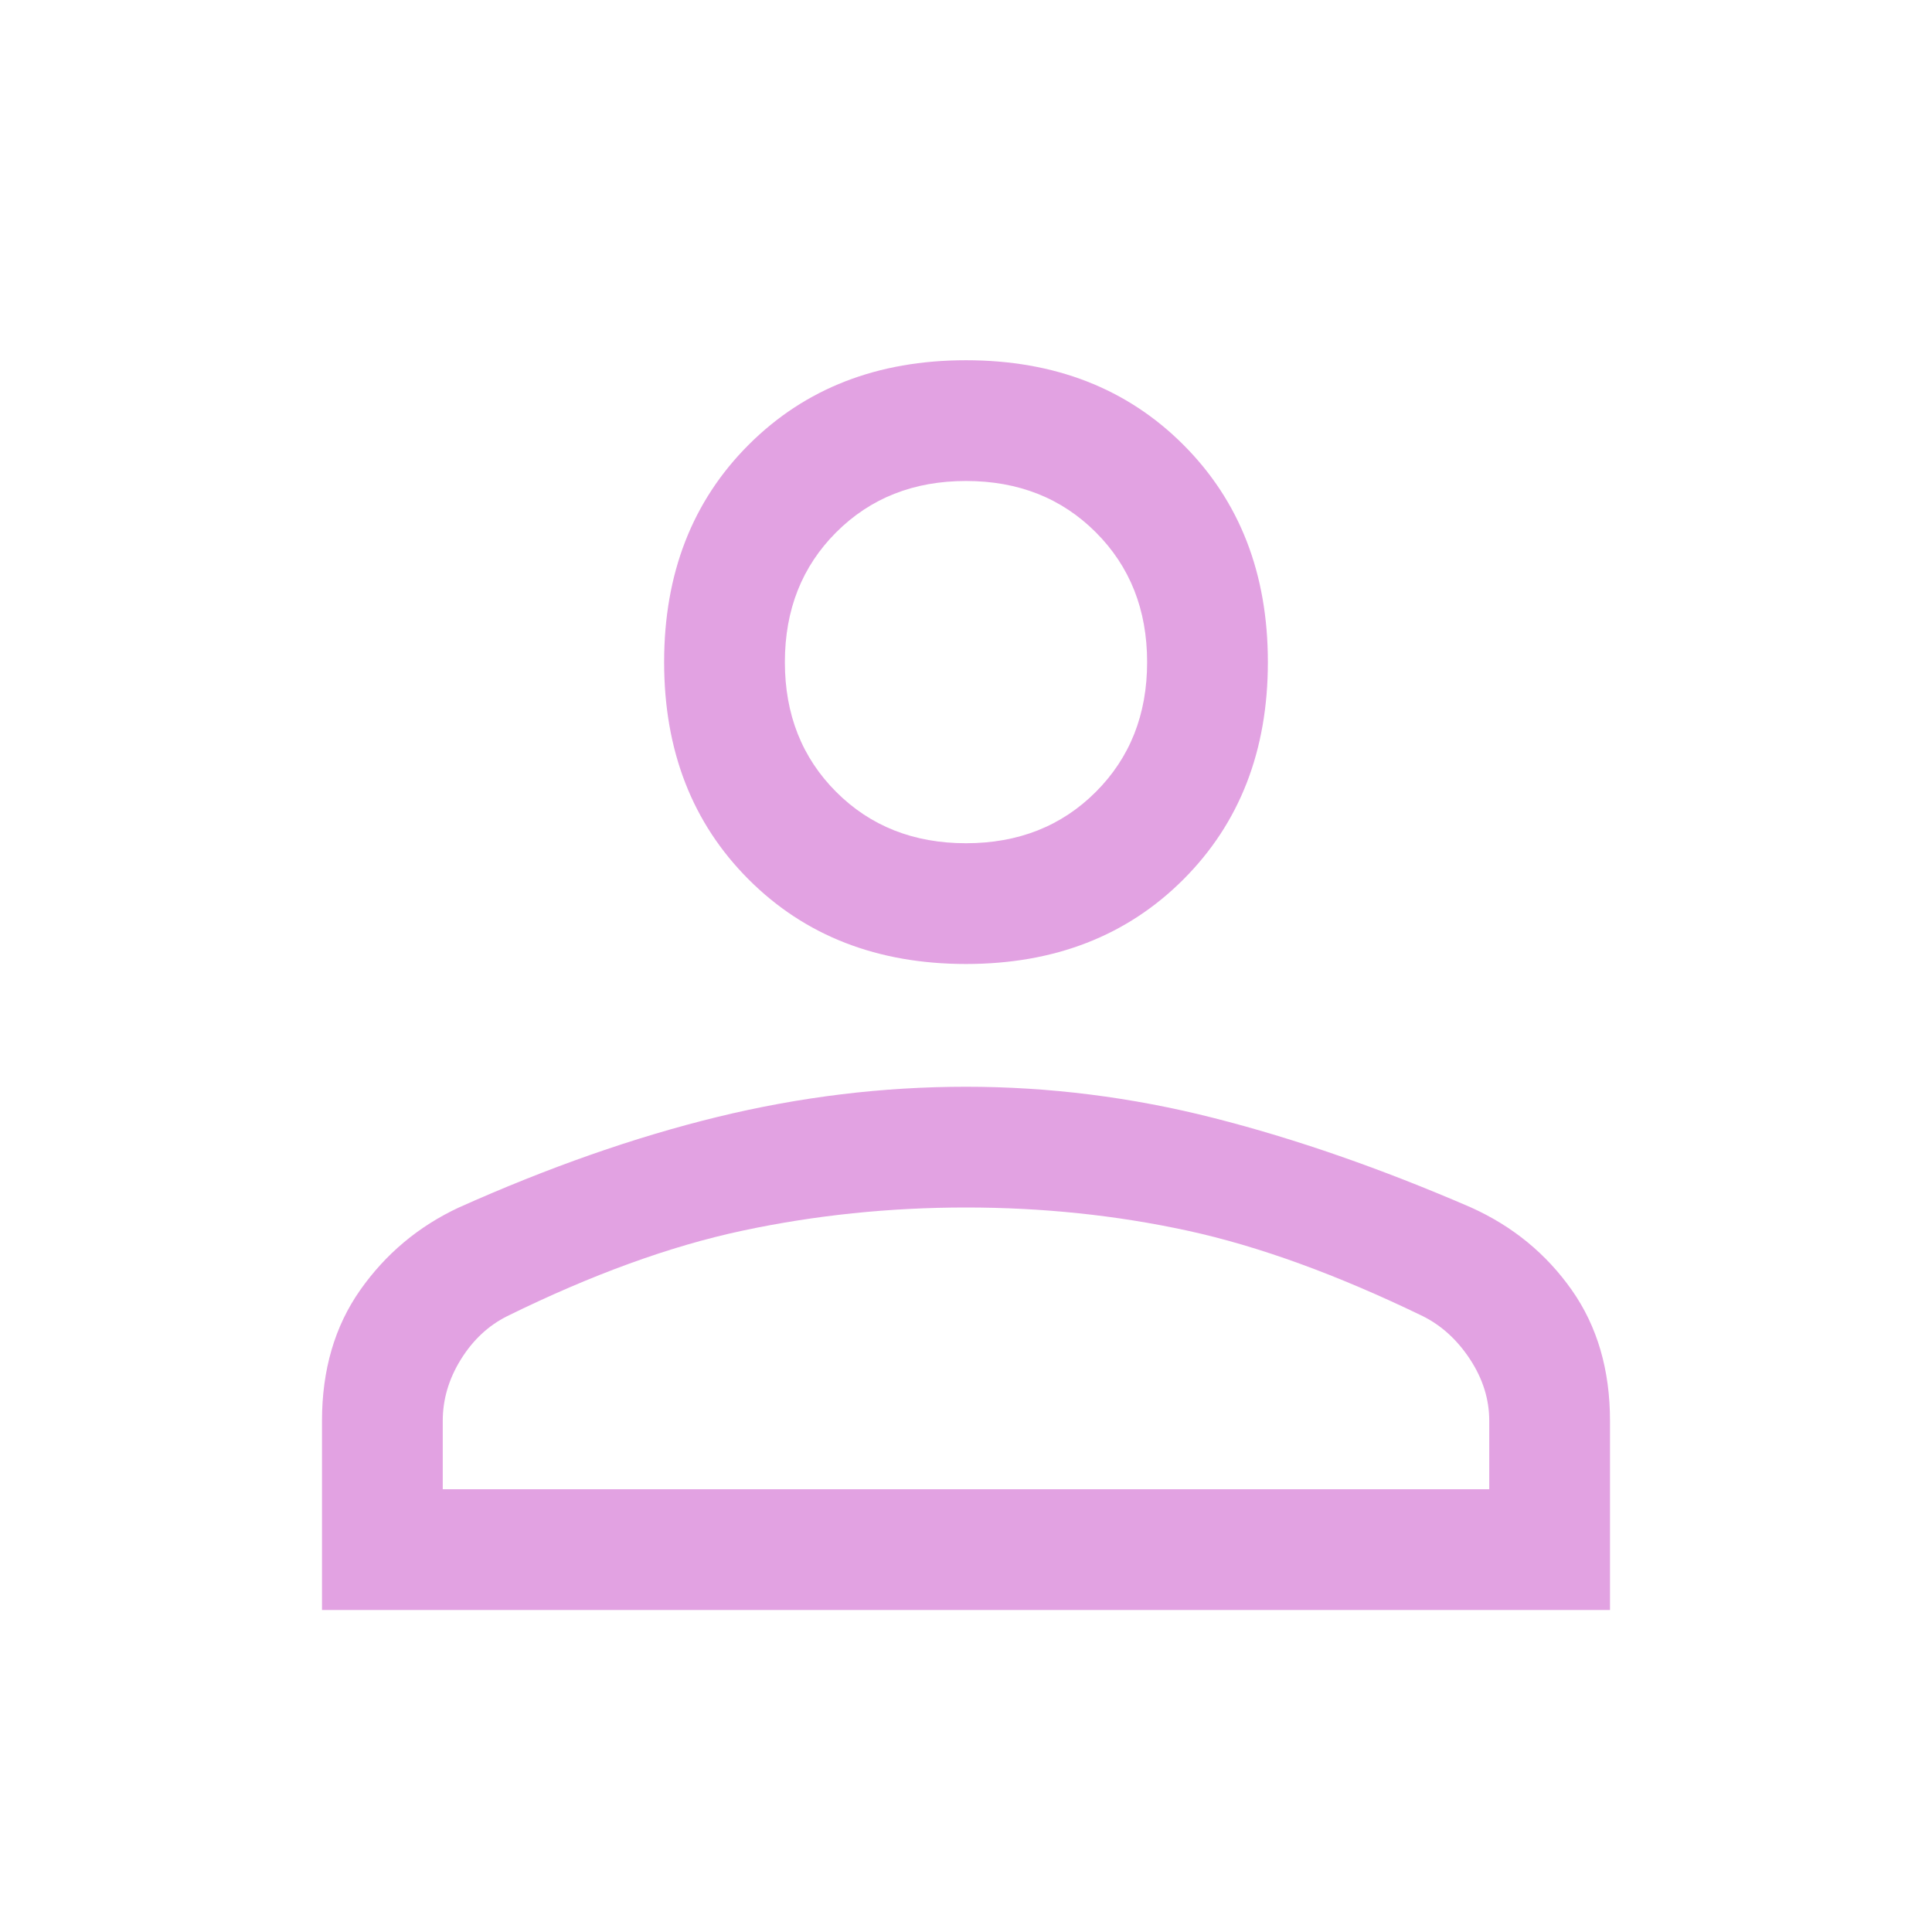
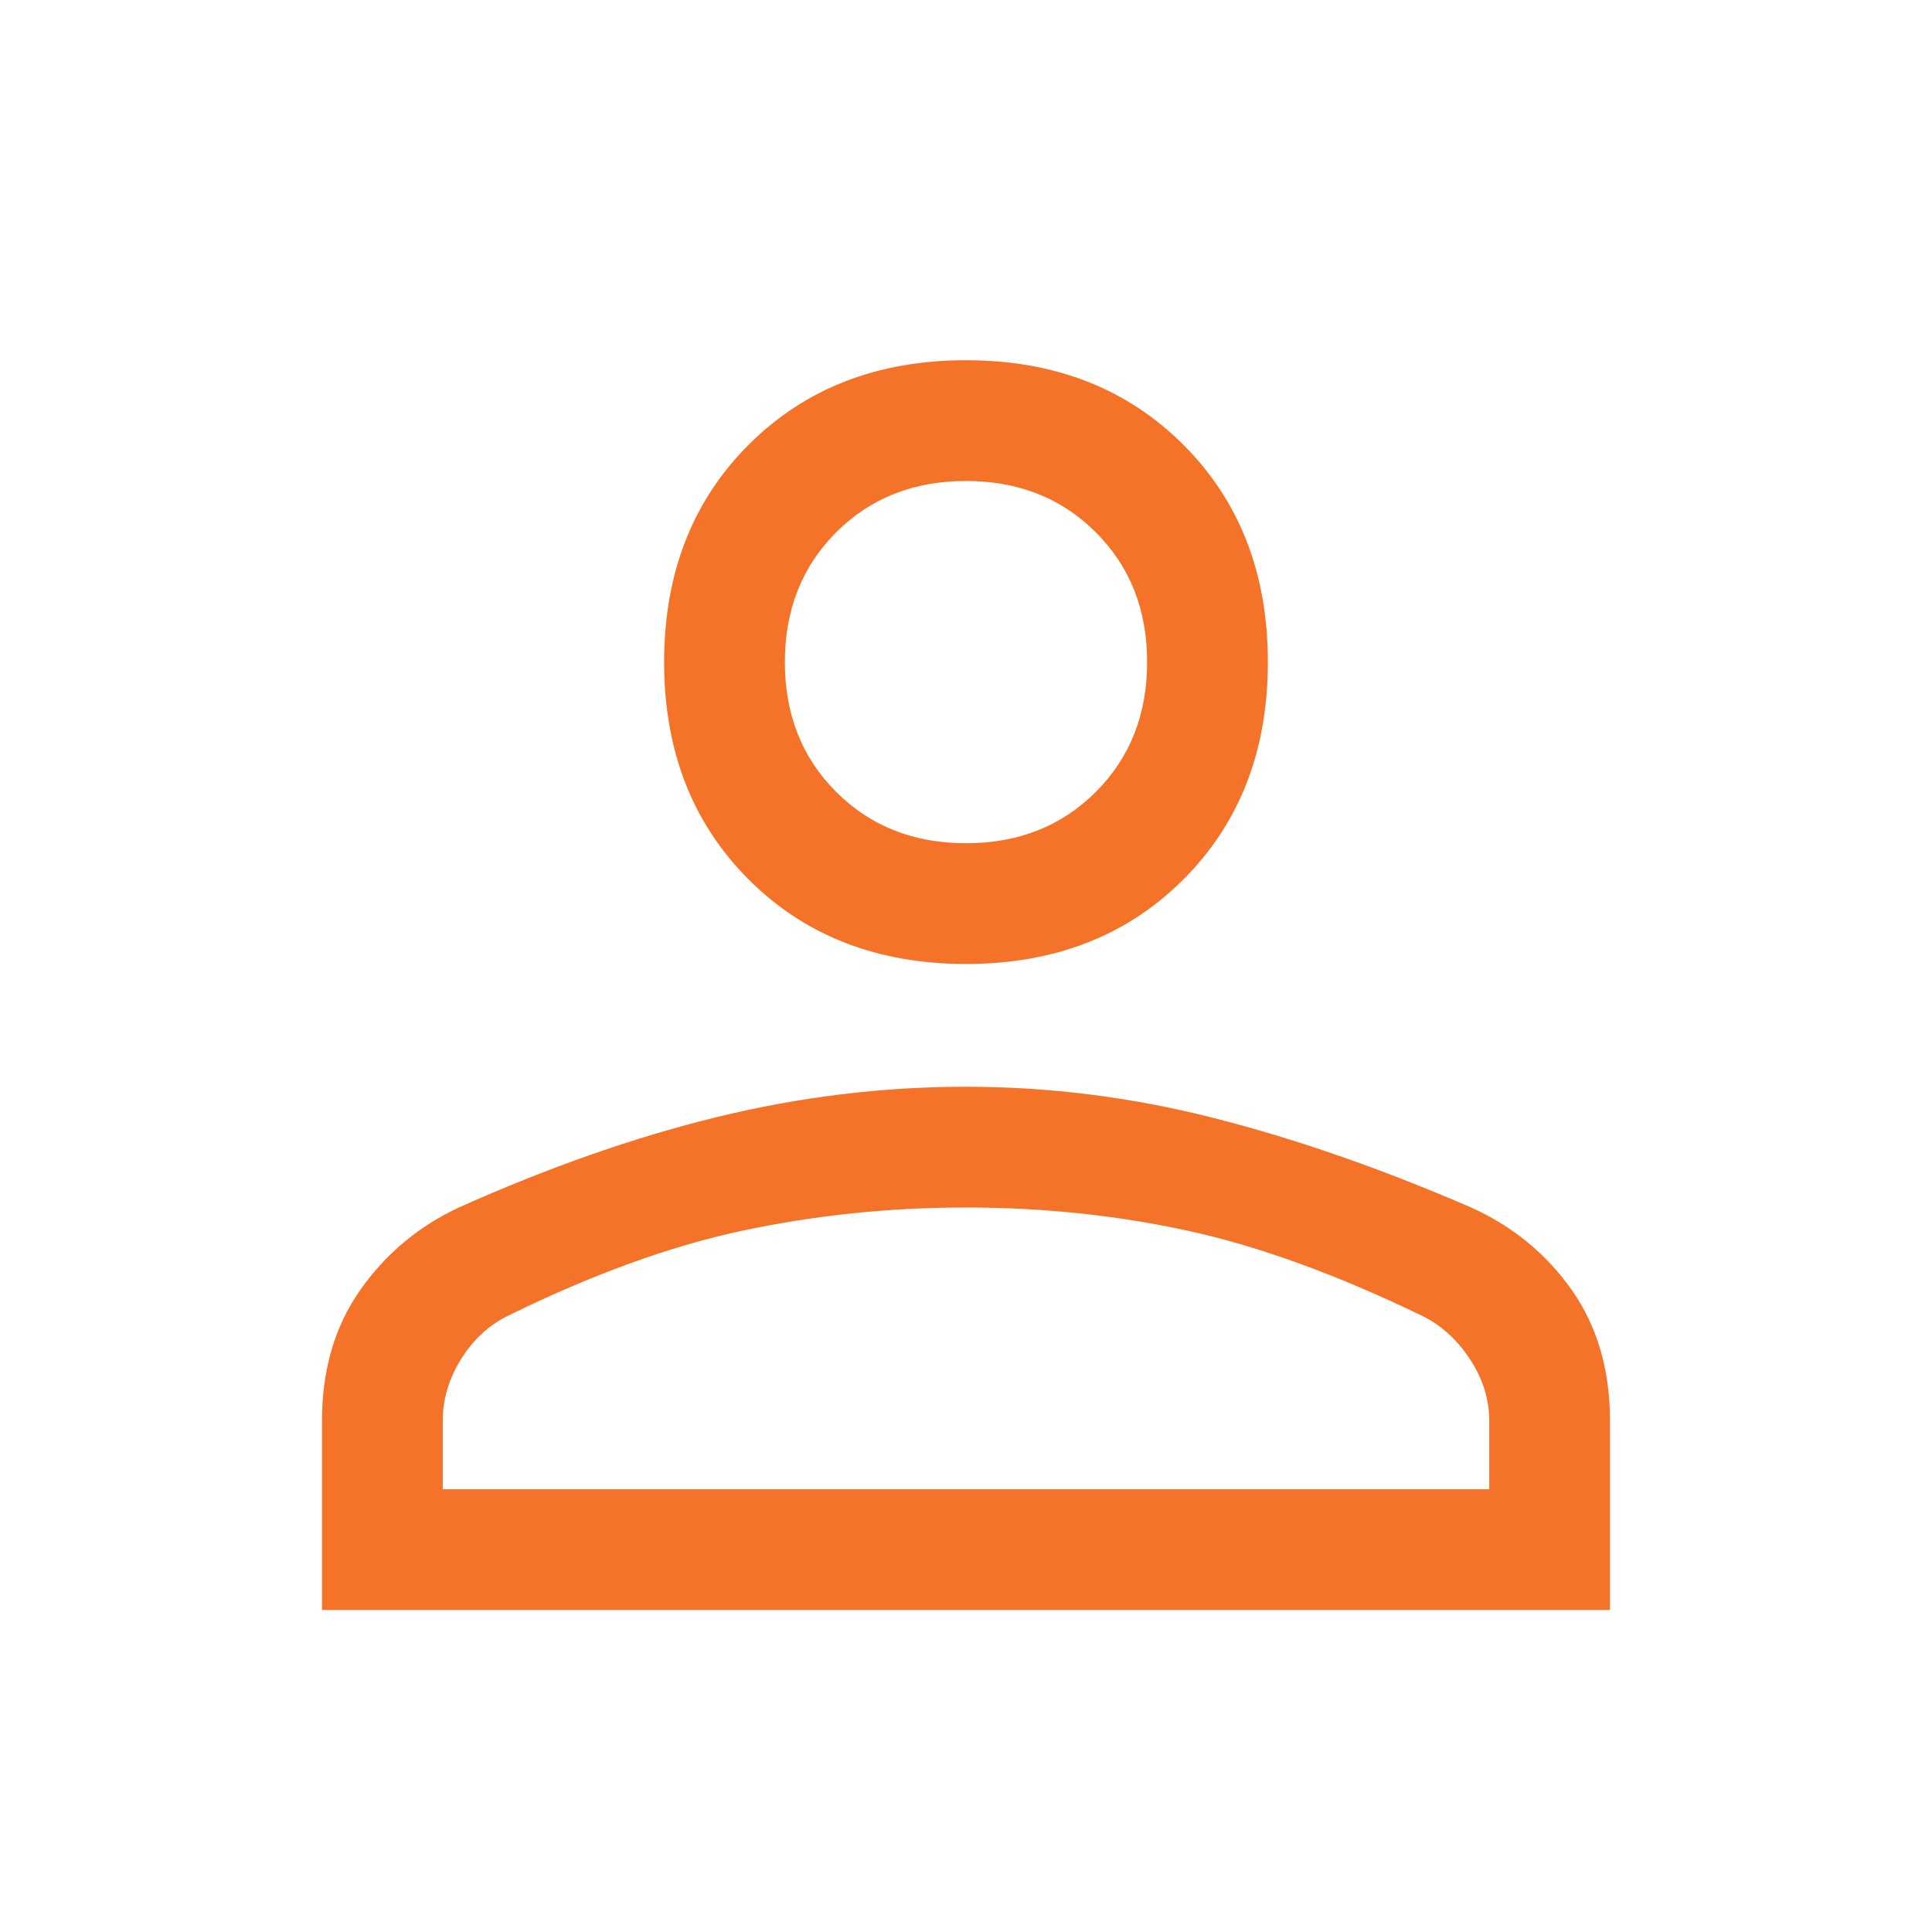
- <svg xmlns="http://www.w3.org/2000/svg" fill="#e2a2e2" height="48" width="48">
+ <svg xmlns="http://www.w3.org/2000/svg" fill="#F57328" height="48" width="48">
  <path d="M24 23.95q-3.3 0-5.4-2.1-2.1-2.1-2.1-5.4 0-3.3 2.1-5.4 2.1-2.1 5.4-2.1 3.3 0 5.4 2.1 2.1 2.1 2.1 5.4 0 3.3-2.1 5.4-2.1 2.1-5.4 2.1ZM8 40v-4.7q0-1.9.95-3.25T11.4 30q3.35-1.5 6.425-2.25Q20.9 27 24 27q3.1 0 6.15.775 3.05.775 6.4 2.225 1.55.7 2.5 2.05.95 1.35.95 3.25V40Zm3-3h26v-1.7q0-.8-.475-1.525-.475-.725-1.175-1.075-3.2-1.55-5.85-2.125Q26.85 30 24 30t-5.55.575q-2.7.575-5.85 2.125-.7.35-1.15 1.075Q11 34.5 11 35.3Zm13-16.05q1.95 0 3.225-1.275Q28.5 18.4 28.5 16.45q0-1.95-1.275-3.225Q25.95 11.95 24 11.95q-1.95 0-3.225 1.275Q19.5 14.5 19.5 16.45q0 1.95 1.275 3.225Q22.05 20.95 24 20.95Zm0-4.5ZM24 37Z" />
</svg>
